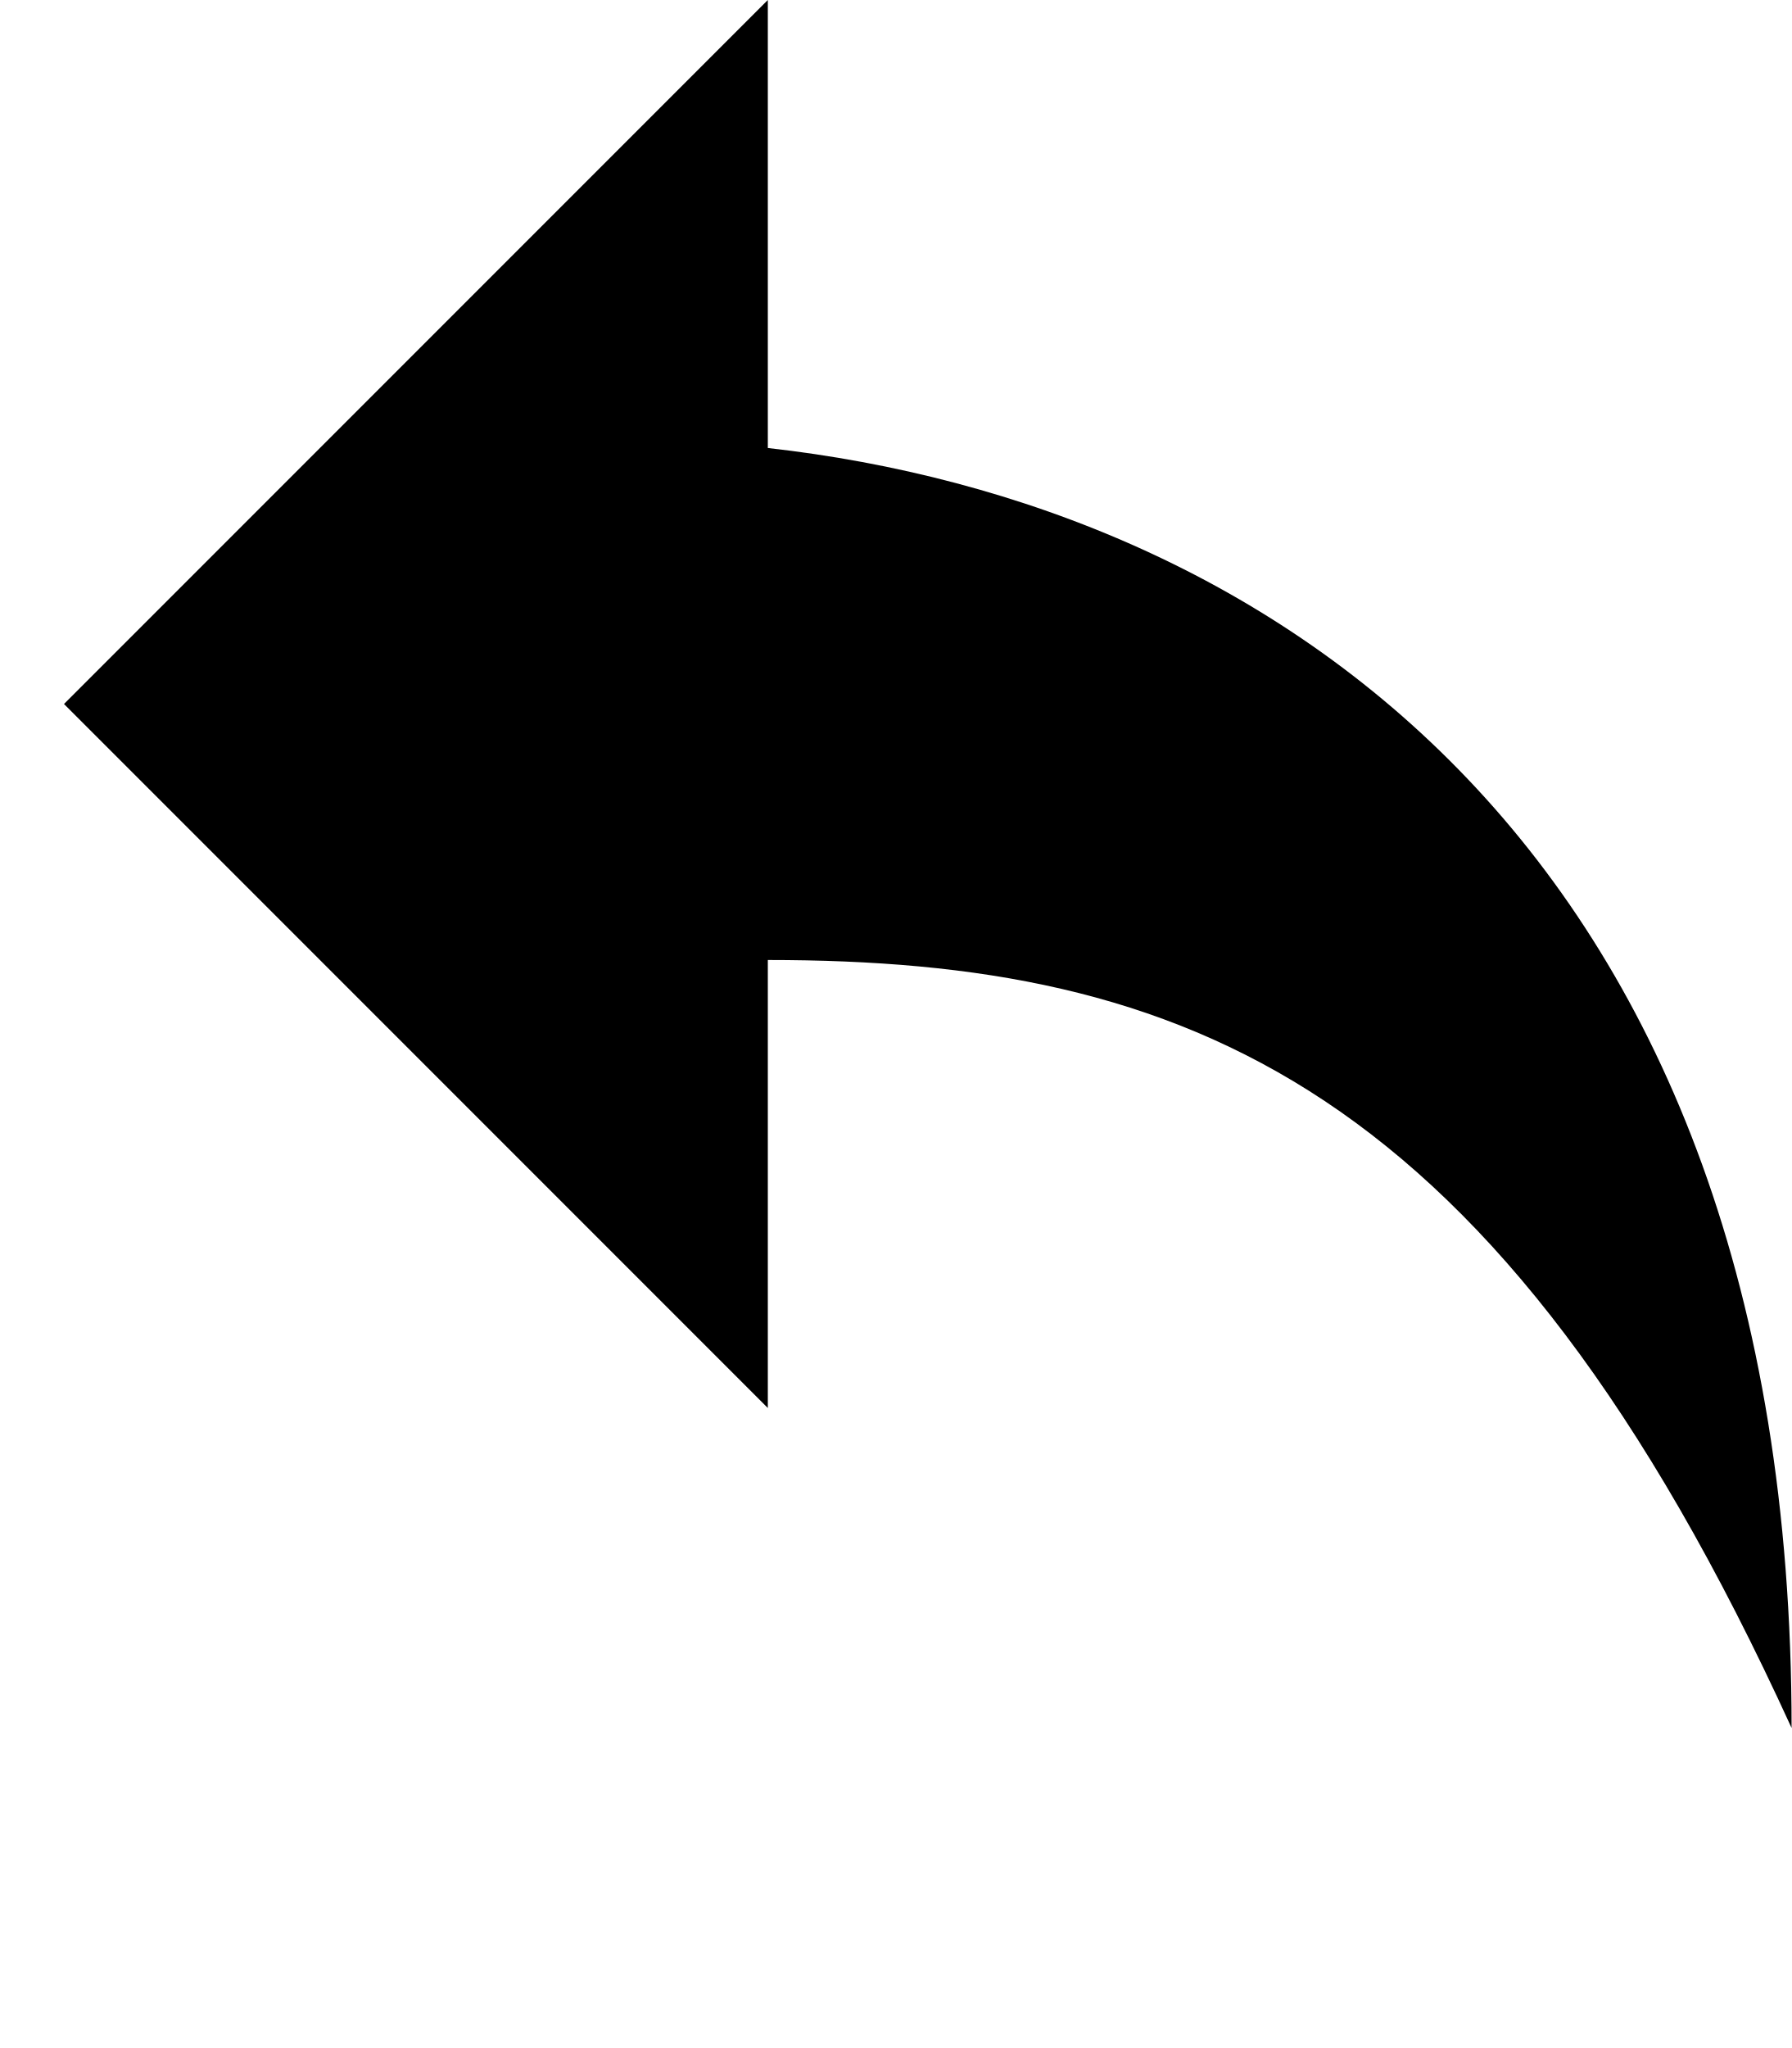
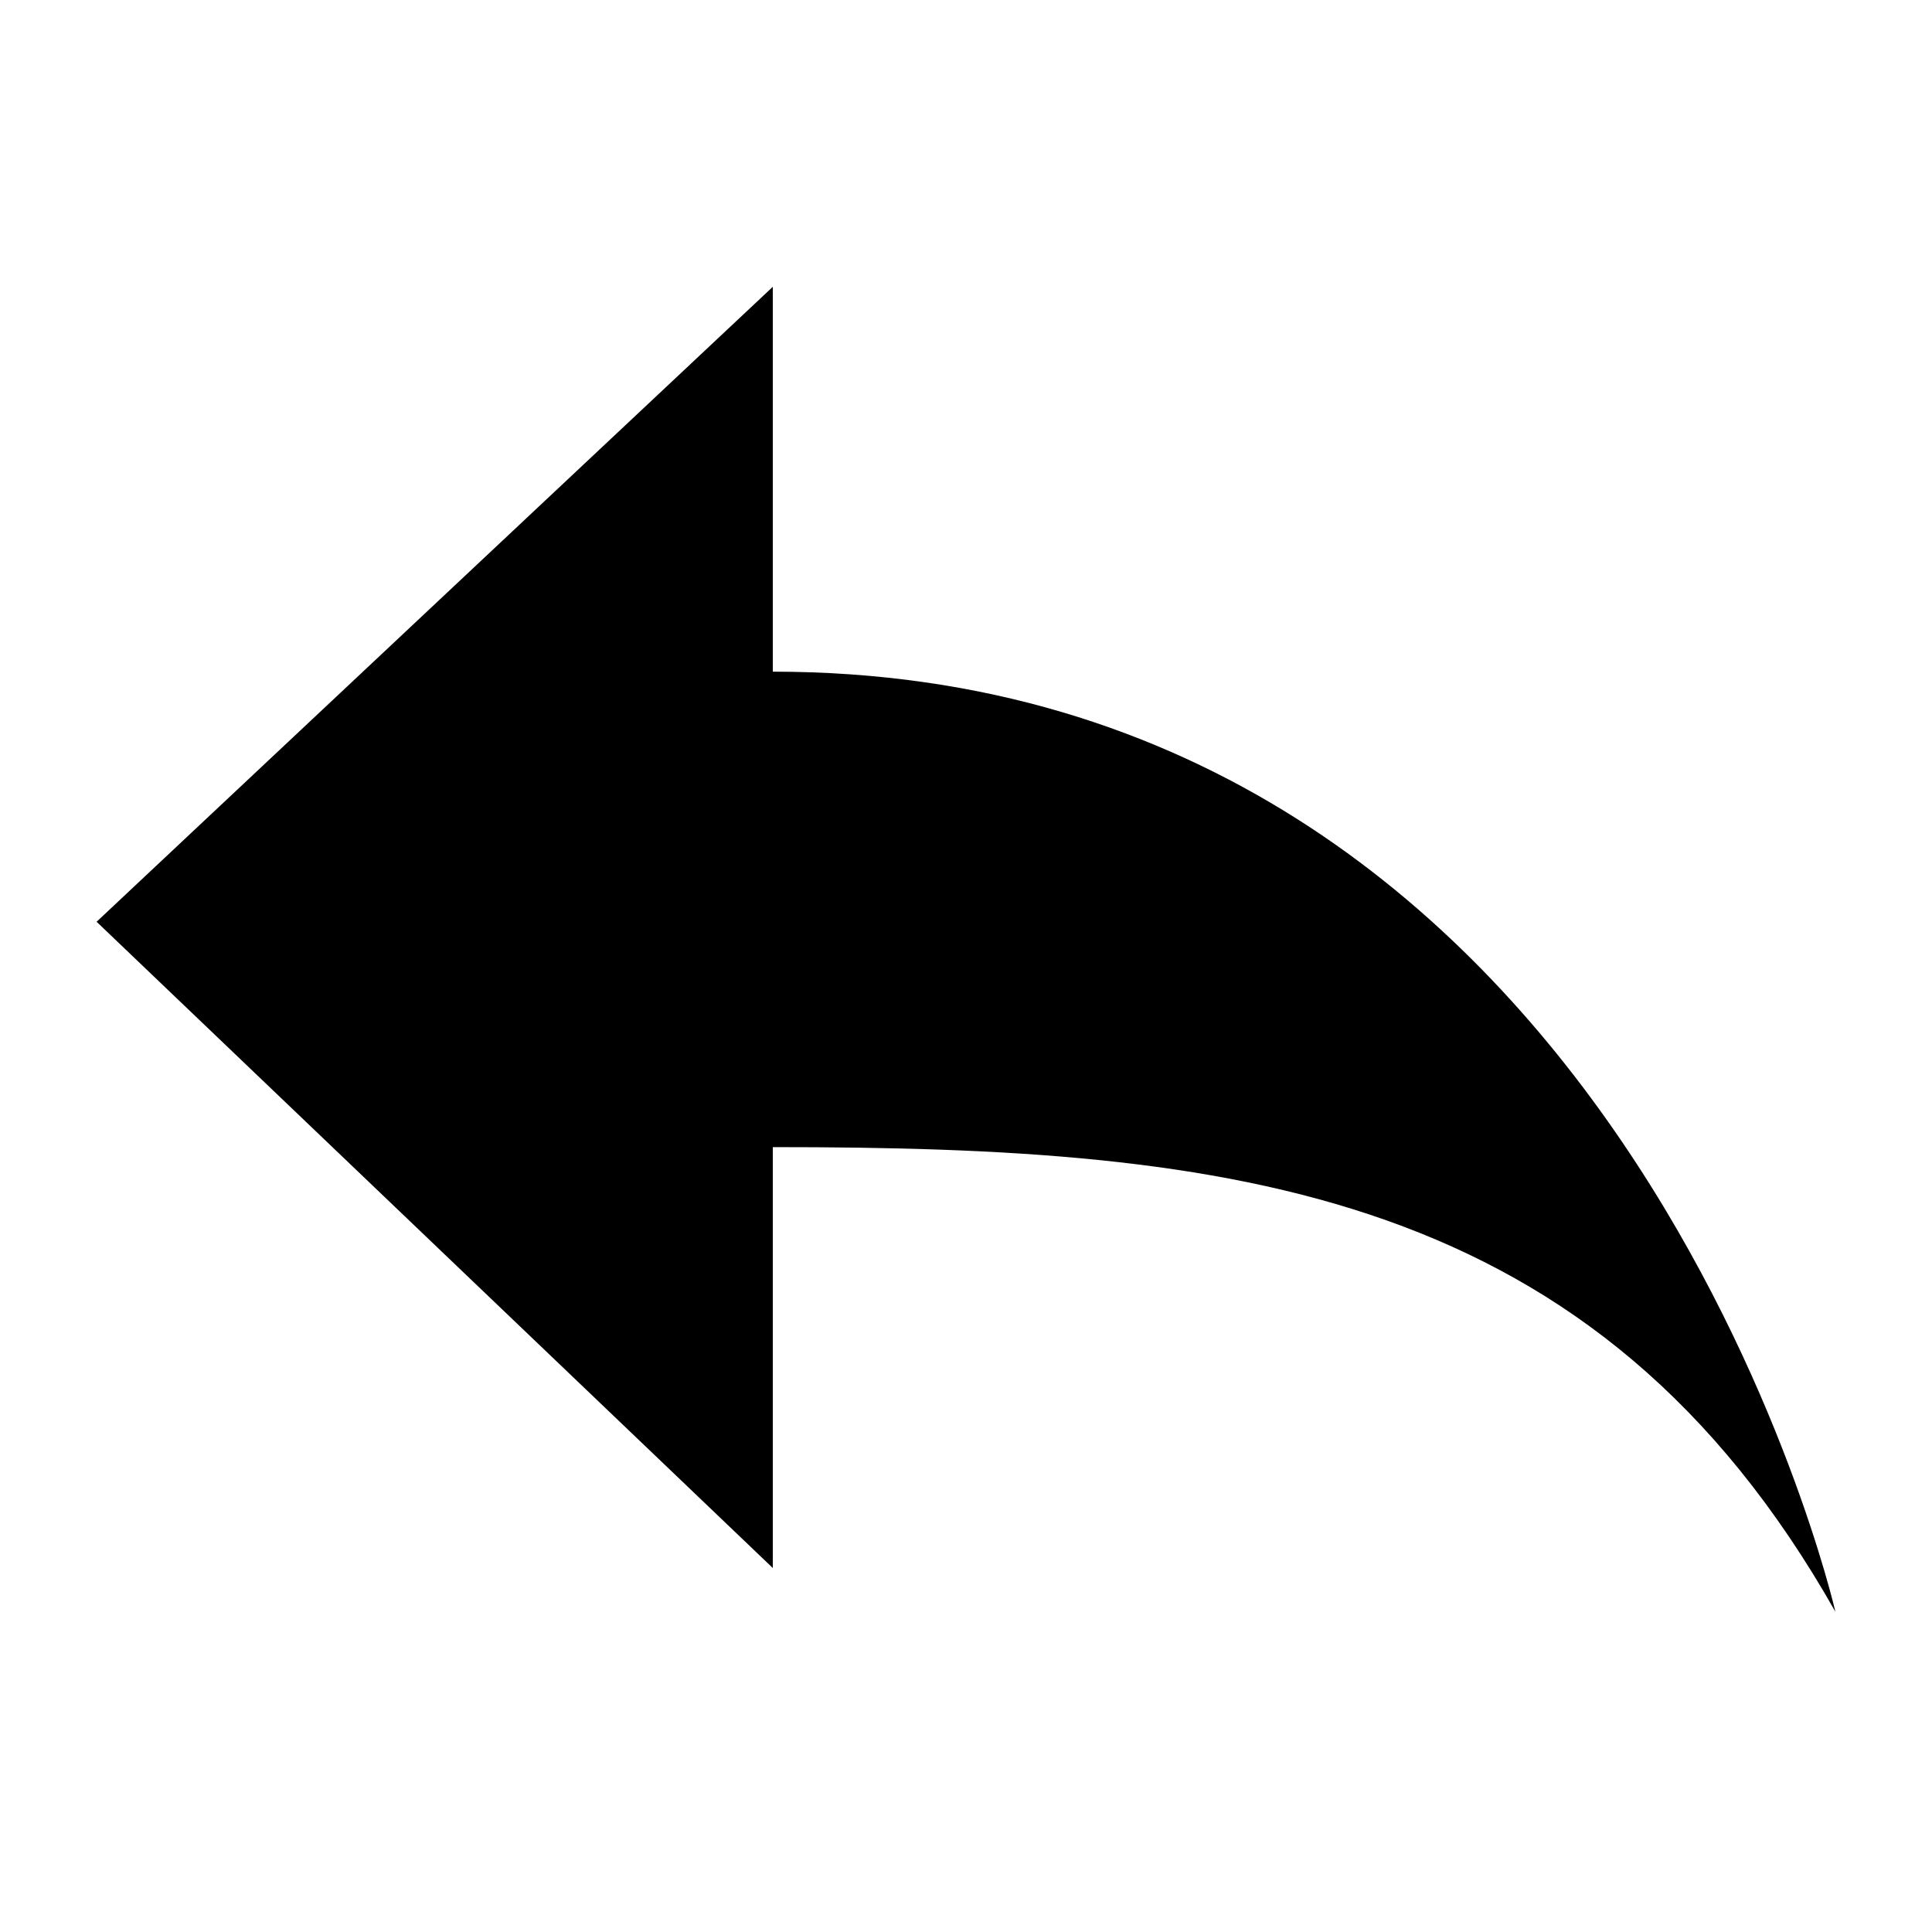
- <svg xmlns="http://www.w3.org/2000/svg" width="14px" height="16px" viewBox="0 0 14 16" version="1.1">
-   <defs />
-   <g id="Octicons" stroke="none" stroke-width="1" fill="none" fill-rule="evenodd">
-     <g id="reply" fill="#000000">
-       <path d="M6,3.5 C9.92,3.94 14,6.625 14,13.5 C11.688,8.438 9.25,7.5 6,7.5 L6,11 L0.5,5.5 L6,0 L6,3.5 Z" id="Shape" />
-     </g>
-   </g>
+ <svg xmlns="http://www.w3.org/2000/svg" version="1.1" id="Reply" x="0px" y="0px" viewBox="0 0 20 20" style="enable-background:new 0 0 20 20;" xml:space="preserve">
+   <path d="M19,16.685c0,0-2.225-9.732-11-9.732V2.969L1,9.542l7,6.69v-4.357C12.763,11.874,16.516,12.296,19,16.685z" />
</svg>
